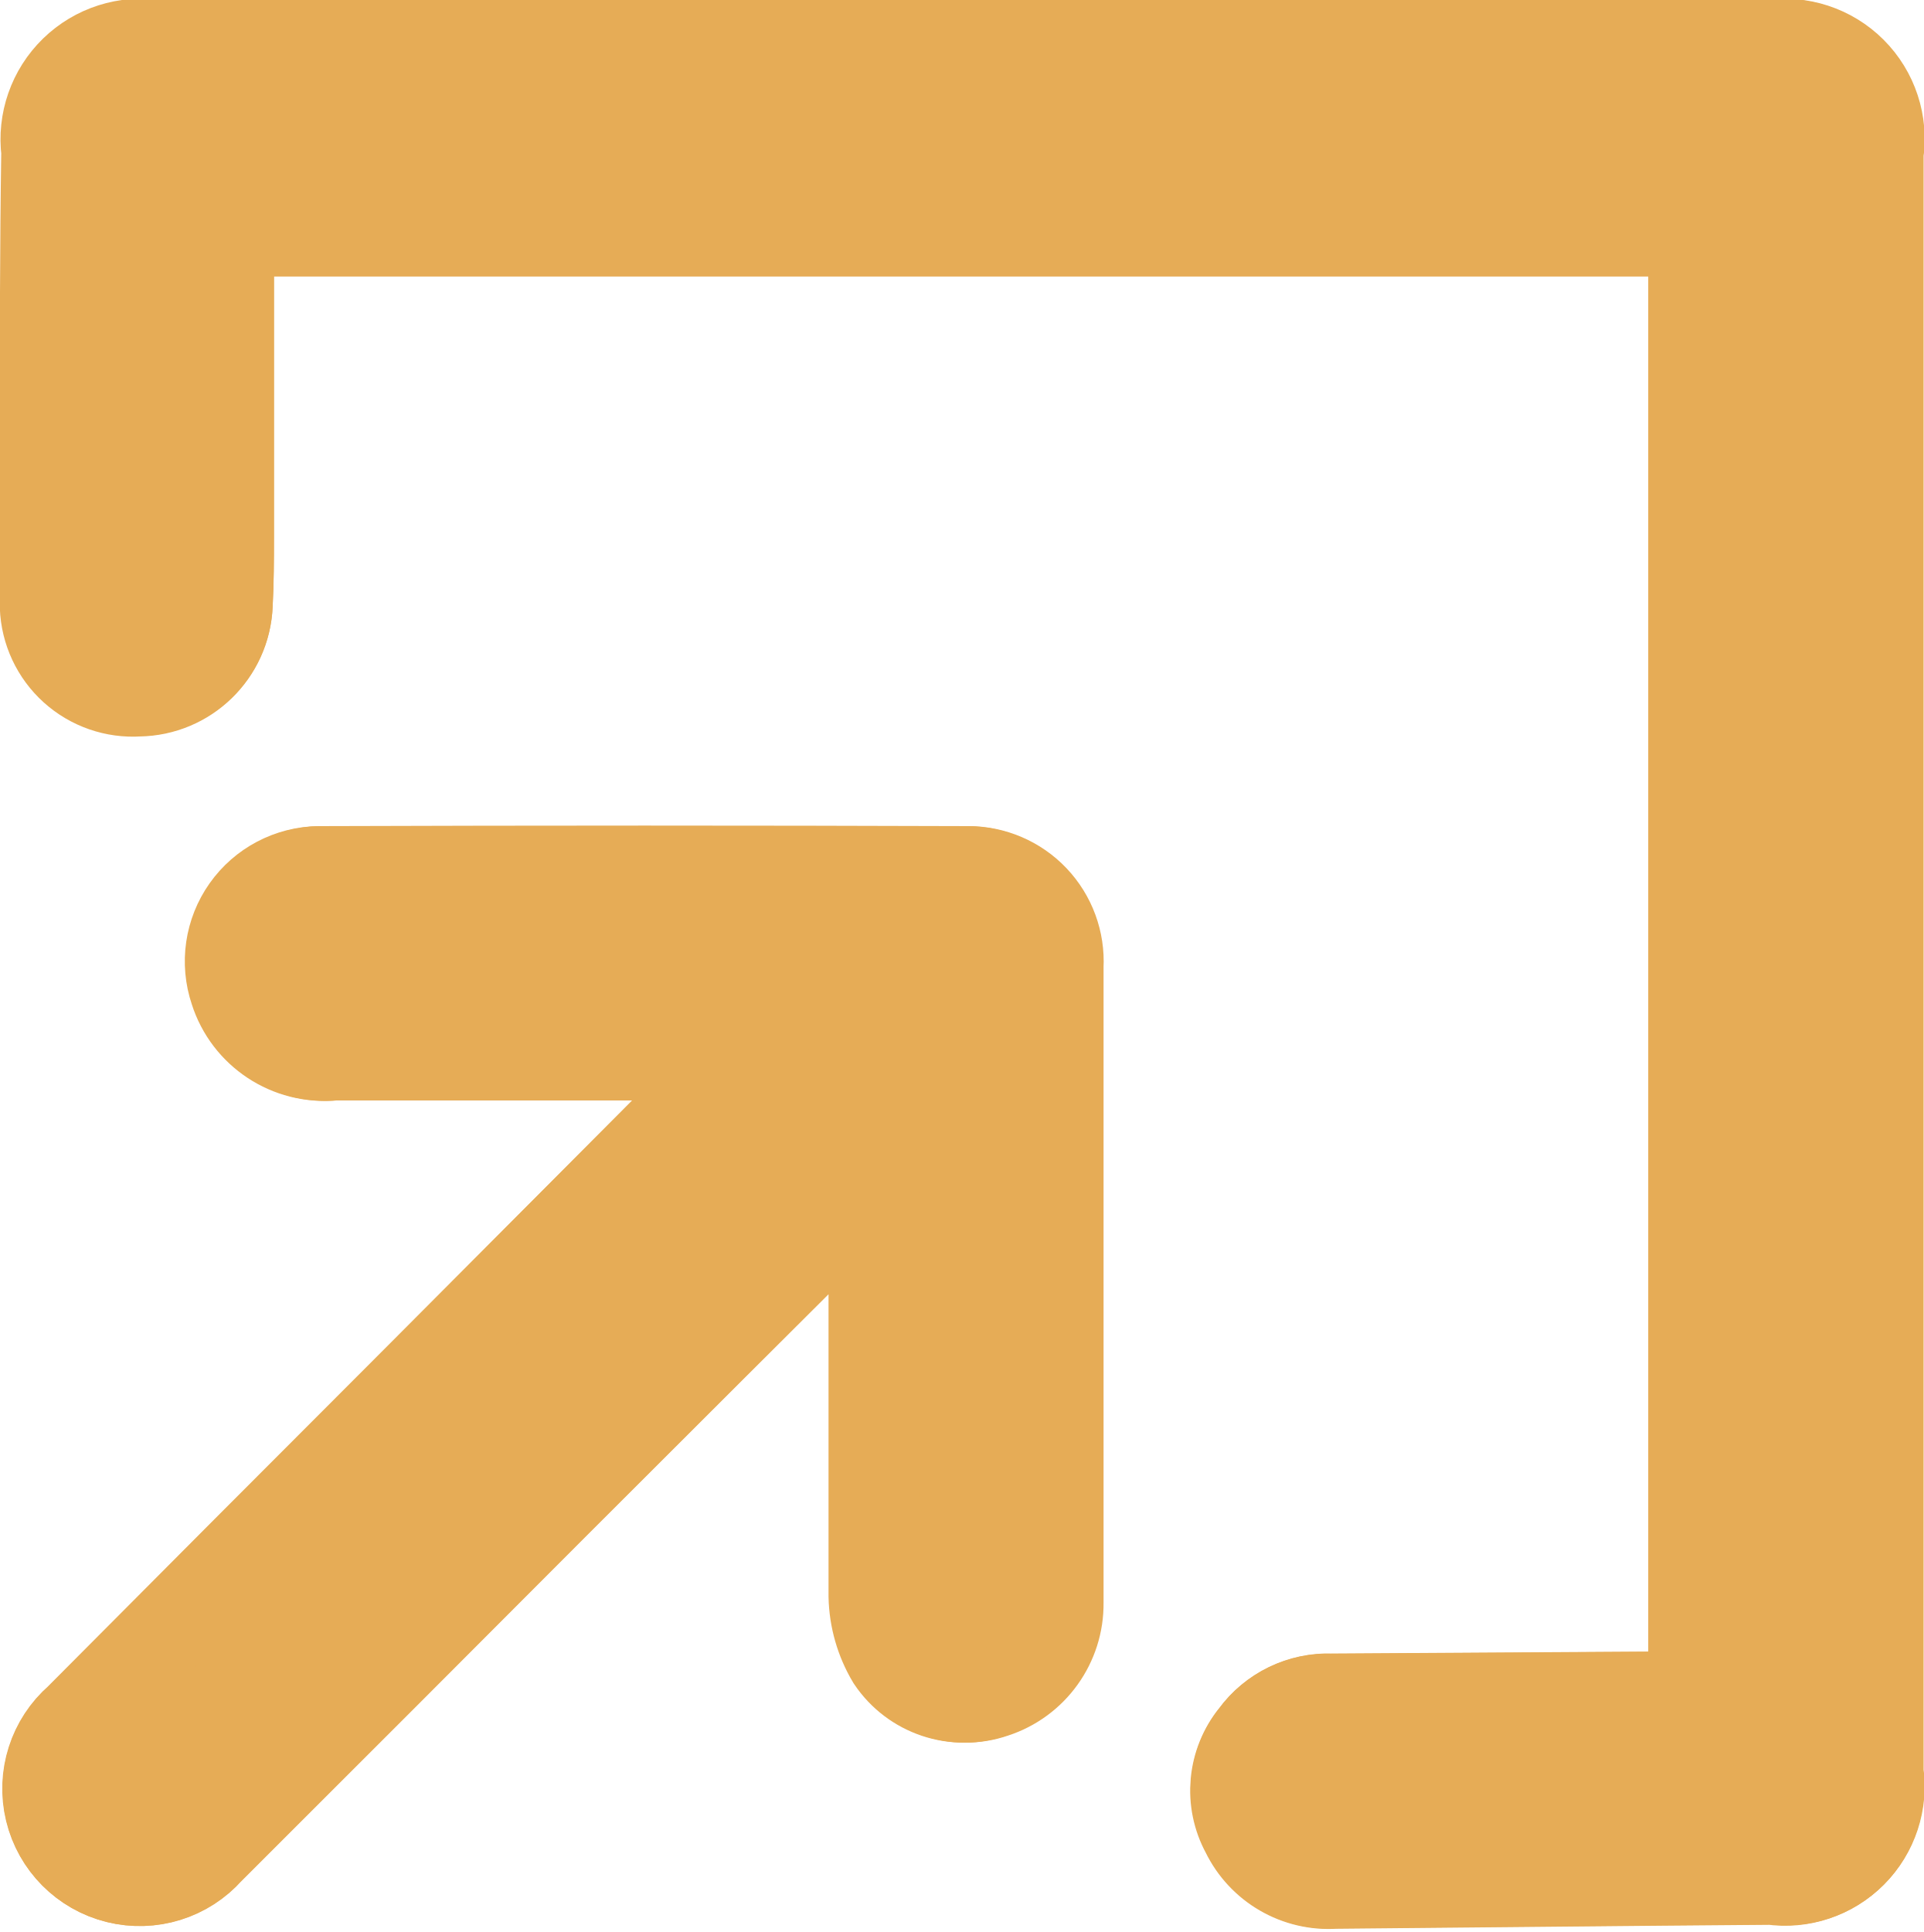
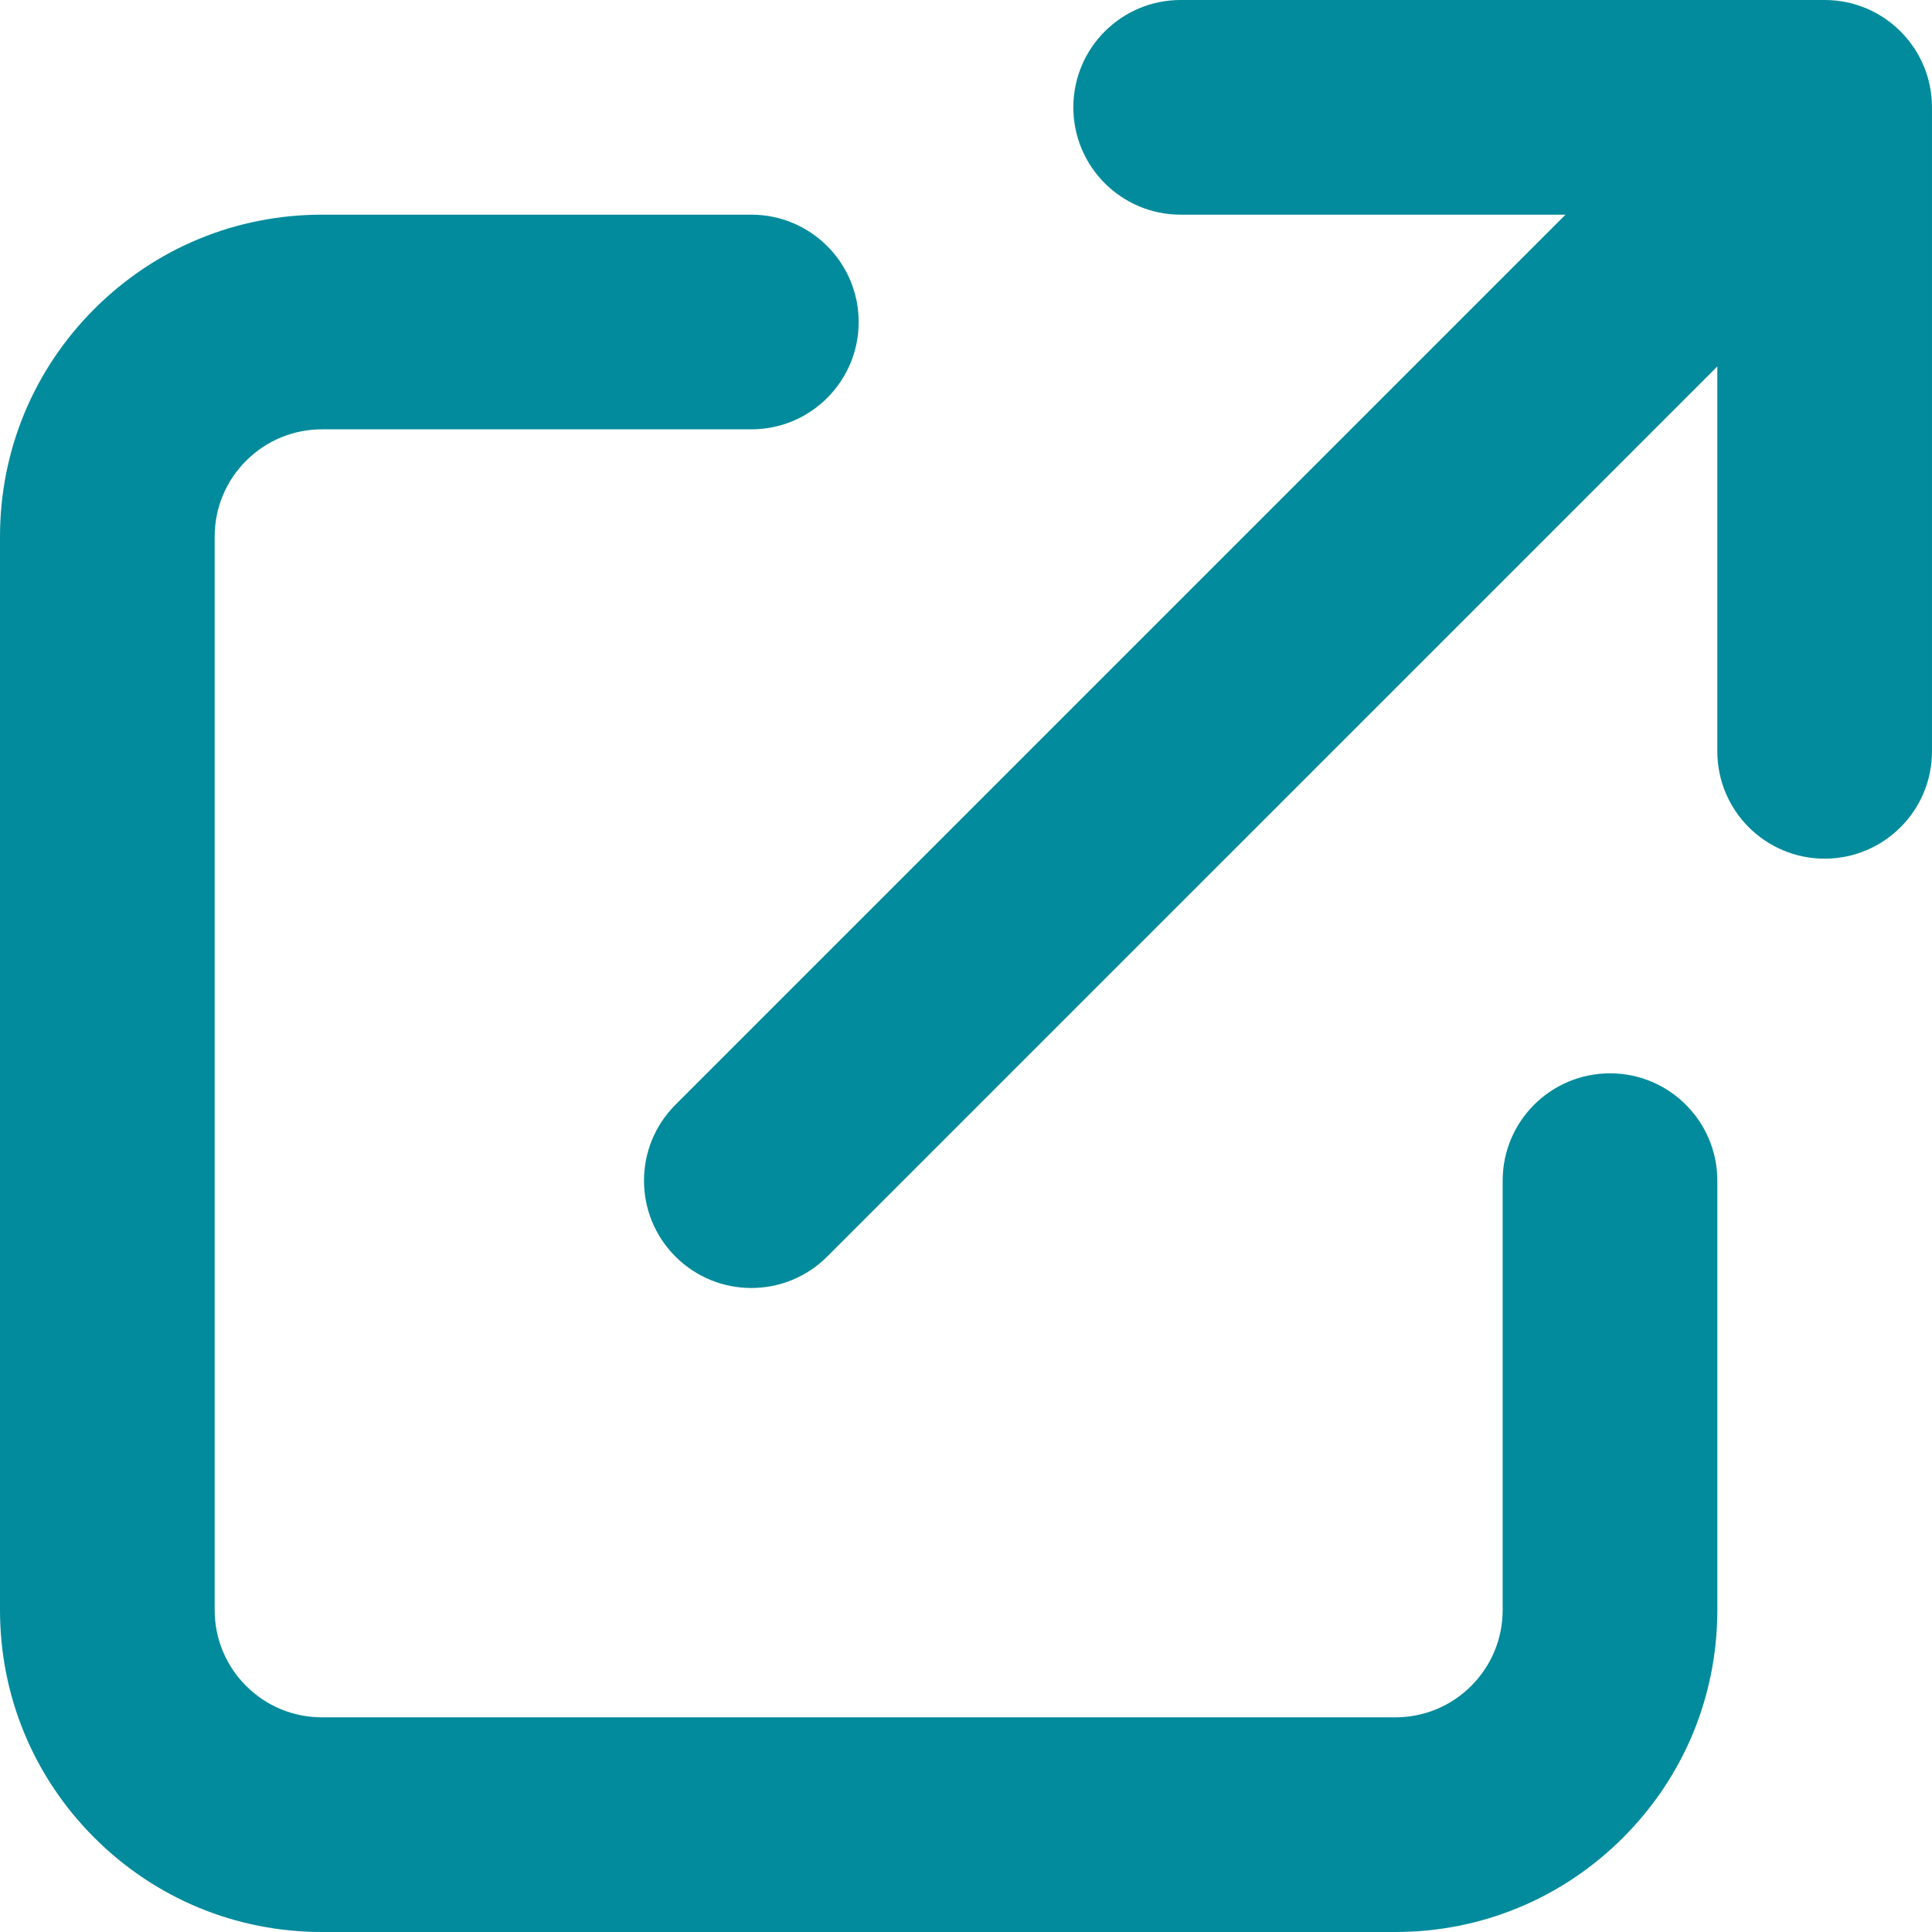
- <svg xmlns="http://www.w3.org/2000/svg" width="10.665" height="10.711" viewBox="0 0 10.665 10.711">
-   <g id="Group_384" data-name="Group 384" transform="translate(0.249 0.25)">
-     <g id="Group_372" data-name="Group 372" transform="translate(0 0)">
-       <path id="Path_376" data-name="Path 376" d="M1.02,1.033H9.141V9.149c-.063,0-.122.008-.181.009L7.131,9.17a.5.5,0,0,0-.423.205.48.48,0,0,0-.049.533.509.509,0,0,0,.494.286c.807-.007,1.614-.016,2.421-.022a.521.521,0,0,0,.59-.593q0-4.489,0-8.977a.527.527,0,0,0-.6-.6H.615a.53.53,0,0,0-.6.59c0,.524-.006,1.048-.008,1.571,0,.318-.013.636,0,.953a.488.488,0,0,0,.516.465A.5.5,0,0,0,1.013,3.1c.006-.124.007-.249.007-.373,0-.562,0-1.124,0-1.7M4.595,6.324v.165c0,.7,0,1.408,0,2.112a.71.71,0,0,0,.1.348.482.482,0,0,0,.557.187.518.518,0,0,0,.359-.5c0-.554,0-1.108,0-1.661,0-.622,0-1.245,0-1.867a.5.5,0,0,0-.5-.527q-1.8,0-3.593,0a.5.5,0,0,0-.466.66.521.521,0,0,0,.547.361H3.694c.044,0,.087,0,.153.007-.049.051-.077.083-.107.112L2.057,7.412Q1.125,8.347.193,9.281a.511.511,0,1,0,.716.726q.966-.964,1.93-1.931C3.415,7.5,3.993,6.924,4.595,6.324" transform="translate(0 -0.001)" fill="#e6ac56" stroke="#e6ac56" stroke-width="0.5" />
-       <path id="Path_377" data-name="Path 377" d="M1.02,1.033c0,.573,0,1.134,0,1.7,0,.124,0,.249-.007.373a.5.5,0,0,1-.493.478A.488.488,0,0,1,0,3.115c-.01-.317,0-.635,0-.953,0-.524,0-1.048.008-1.571A.53.53,0,0,1,.615,0H9.567a.527.527,0,0,1,.6.6q0,4.489,0,8.977a.521.521,0,0,1-.59.593c-.807.006-1.614.015-2.421.022a.509.509,0,0,1-.494-.286.48.48,0,0,1,.049-.533.5.5,0,0,1,.423-.205L8.96,9.157c.059,0,.118-.005.181-.009V1.033Z" transform="translate(0 -0.001)" fill="#e6ac56" stroke="#e6ac56" stroke-width="0.5" />
-       <path id="Path_378" data-name="Path 378" d="M5.406,179.3c-.6.6-1.179,1.175-1.756,1.752q-.966.965-1.93,1.931A.511.511,0,1,1,1,182.261q.931-.936,1.864-1.869L4.551,178.7c.03-.03.058-.061.107-.112-.065,0-.109-.007-.153-.007H2.419a.521.521,0,0,1-.547-.361.5.5,0,0,1,.466-.66q1.8-.006,3.593,0a.5.5,0,0,1,.5.527c0,.622,0,1.245,0,1.867,0,.554,0,1.108,0,1.661a.518.518,0,0,1-.359.5.482.482,0,0,1-.557-.187.71.71,0,0,1-.1-.348c-.009-.7,0-1.408,0-2.112Z" transform="translate(-0.811 -172.98)" fill="#e6ac56" stroke="#e6ac56" stroke-width="0.5" />
+ <svg xmlns="http://www.w3.org/2000/svg" id="Capa_1" enable-background="new 0 0 515.283 515.283" height="512" viewBox="0 0 515.283 515.283" width="512">
+   <g>
+     <g>
+       <g>
+         <g>
+           <path fill="#028b9c" d="m372.149 515.283h-286.268c-22.941 0-44.507-8.934-60.727-25.155s-25.153-37.788-25.153-60.726v-286.268c0-22.94 8.934-44.506 25.154-60.726s37.786-25.154 60.727-25.154h114.507c15.811 0 28.627 12.816 28.627 28.627s-12.816 28.627-28.627 28.627h-114.508c-7.647 0-14.835 2.978-20.241 8.384s-8.385 12.595-8.385 20.242v286.268c0 7.647 2.978 14.835 8.385 20.243 5.406 5.405 12.594 8.384 20.241 8.384h286.267c7.647 0 14.835-2.978 20.242-8.386 5.406-5.406 8.384-12.595 8.384-20.242v-114.506c0-15.811 12.817-28.626 28.628-28.626s28.628 12.816 28.628 28.626v114.507c0 22.94-8.934 44.505-25.155 60.727-16.221 16.22-37.788 25.154-60.726 25.154zm-171.76-171.762c-7.327 0-14.653-2.794-20.242-8.384-11.179-11.179-11.179-29.306 0-40.485l237.397-237.398h-102.648c-15.811 0-28.626-12.816-28.626-28.627s12.815-28.627 28.626-28.627h171.761c3.959 0 7.73.804 11.16 2.257 3.201 1.354 6.207 3.316 8.837 5.887.001.001.001.001.002.002.019.019.038.037.056.056.005.005.012.011.017.016.014.014.03.029.044.044.01.01.019.019.029.029.011.011.023.023.032.032.02.02.042.041.062.062.02.02.042.042.062.062.011.01.023.023.031.032.011.01.019.019.029.029.016.015.03.029.044.045.005.004.012.011.016.016.019.019.038.038.056.057 0 .001.001.001.002.002 2.57 2.632 4.533 5.638 5.886 8.838 1.453 3.43 2.258 7.2 2.258 11.16v171.761c0 15.811-12.817 28.627-28.628 28.627s-28.626-12.816-28.626-28.627v-102.648l-237.4 237.399c-5.585 5.59-12.911 8.383-20.237 8.383z" />
+         </g>
+       </g>
    </g>
  </g>
</svg>
